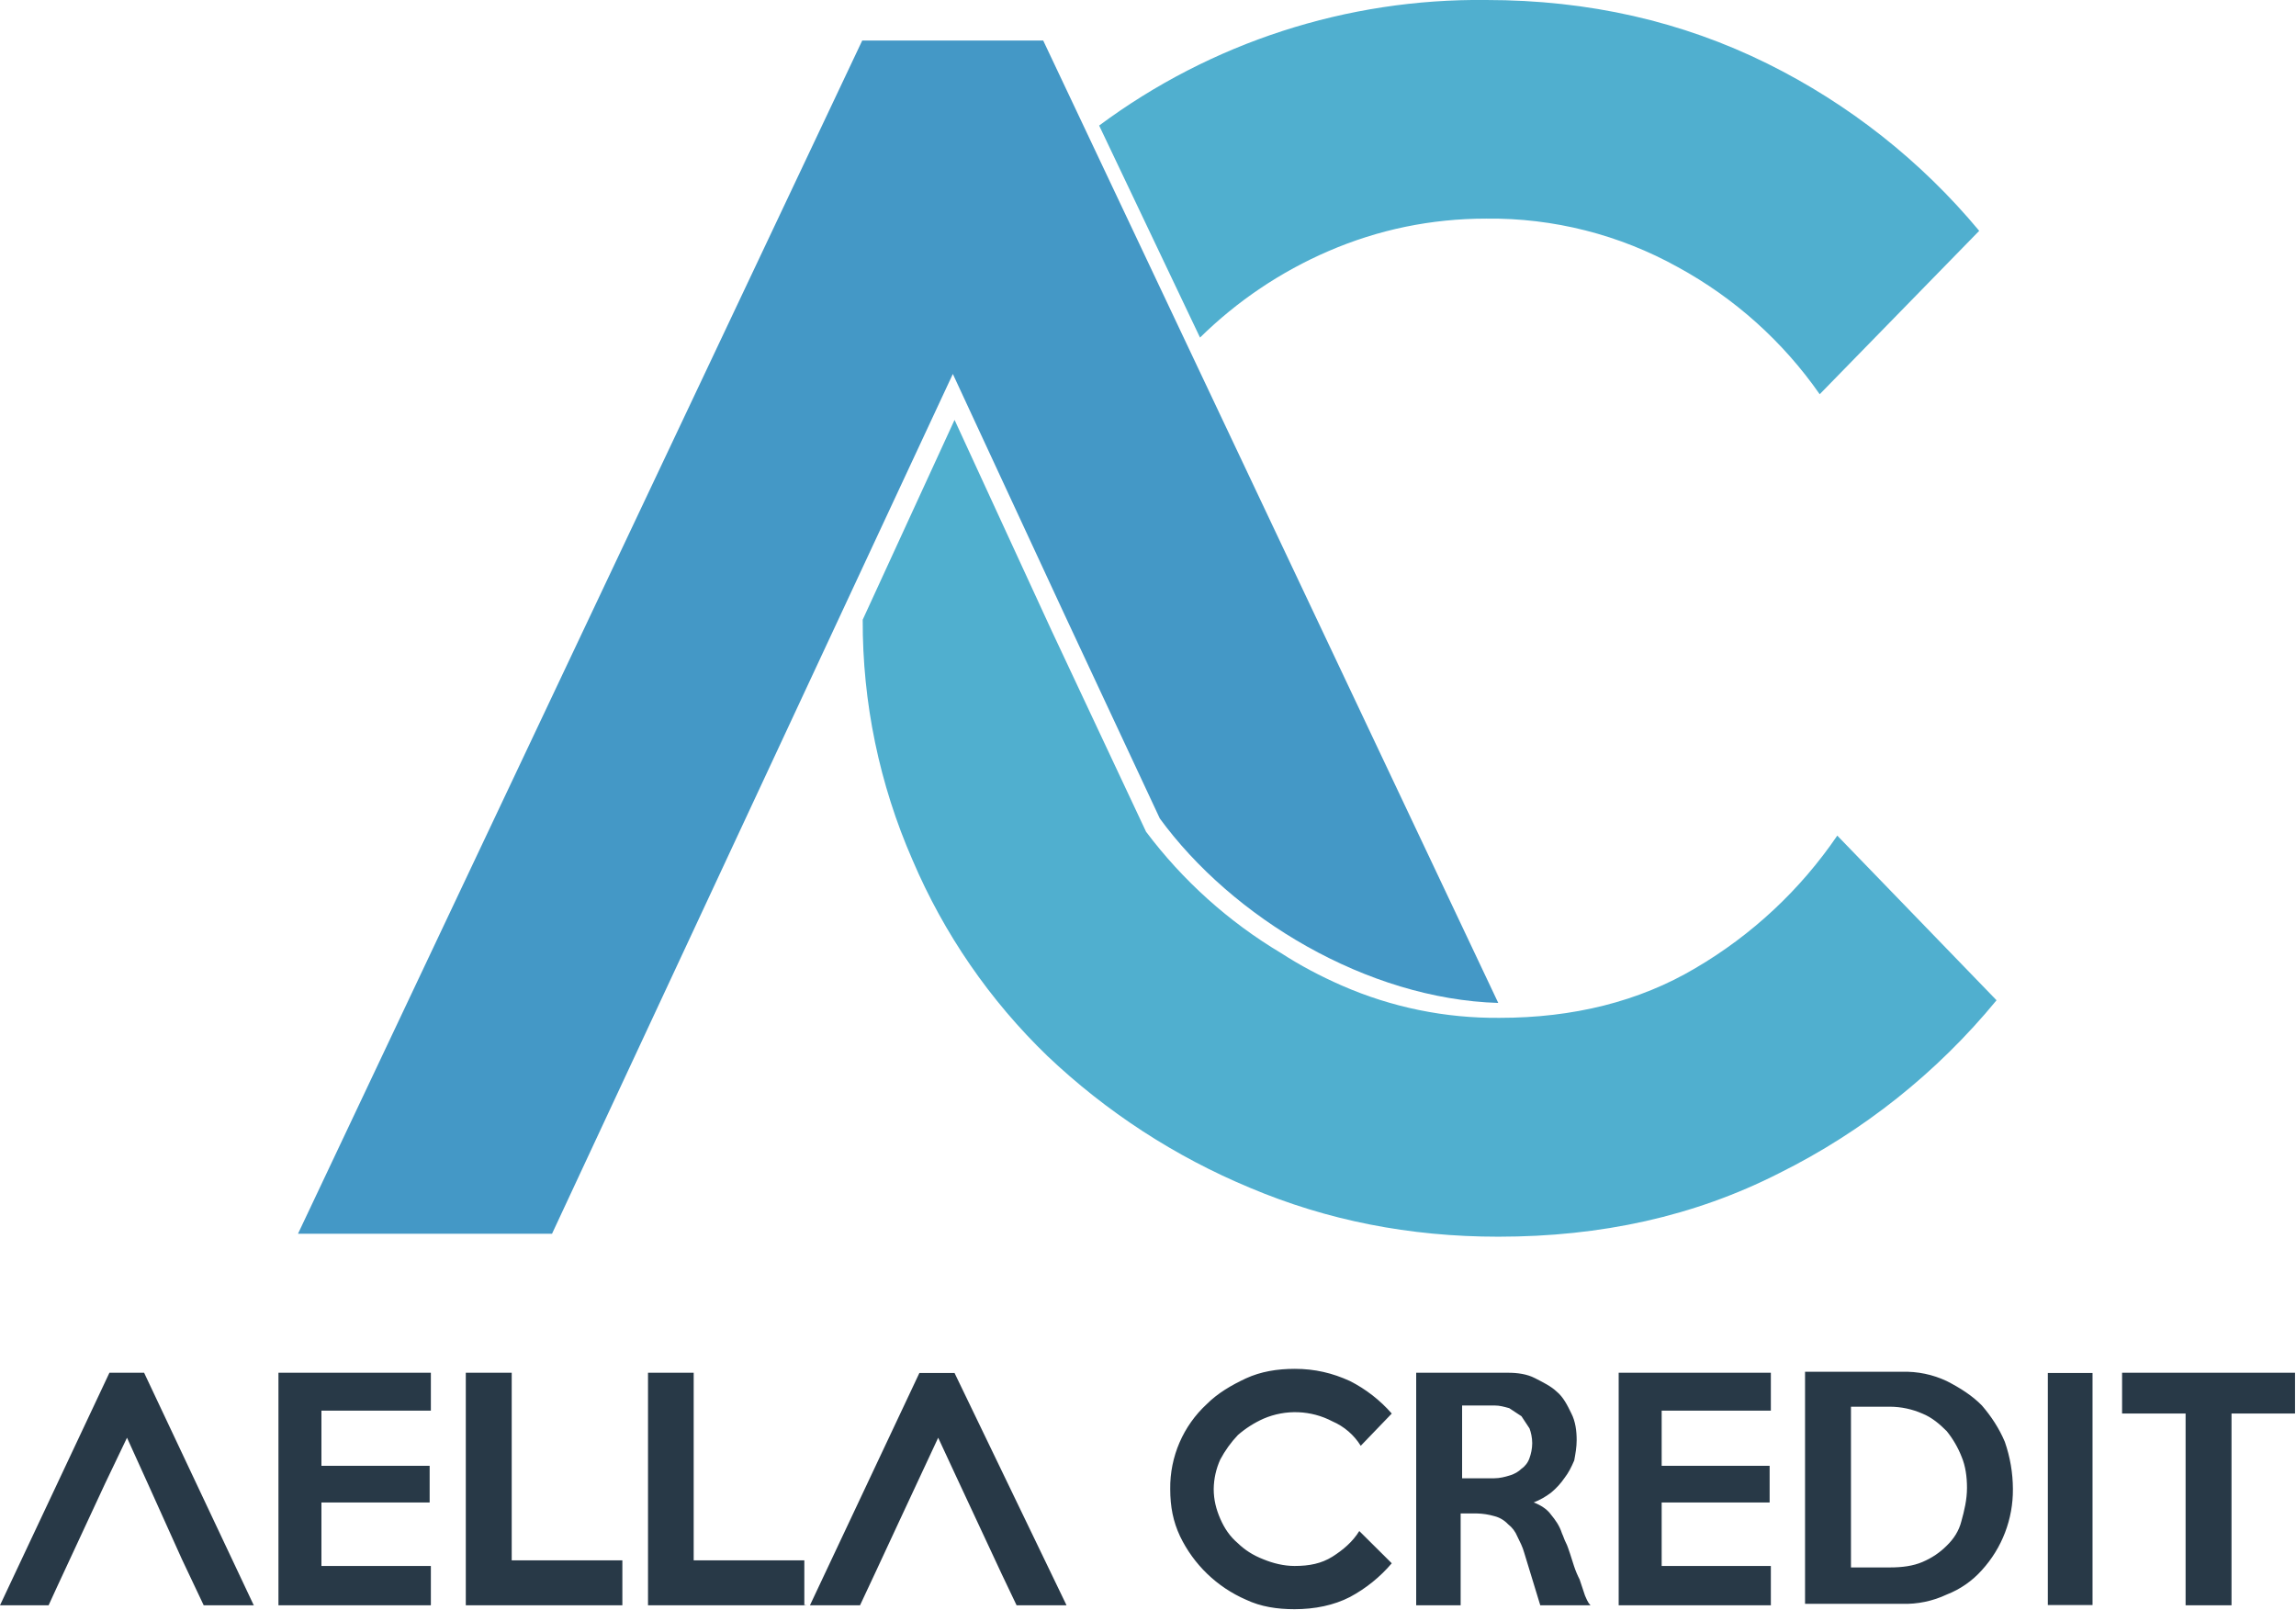
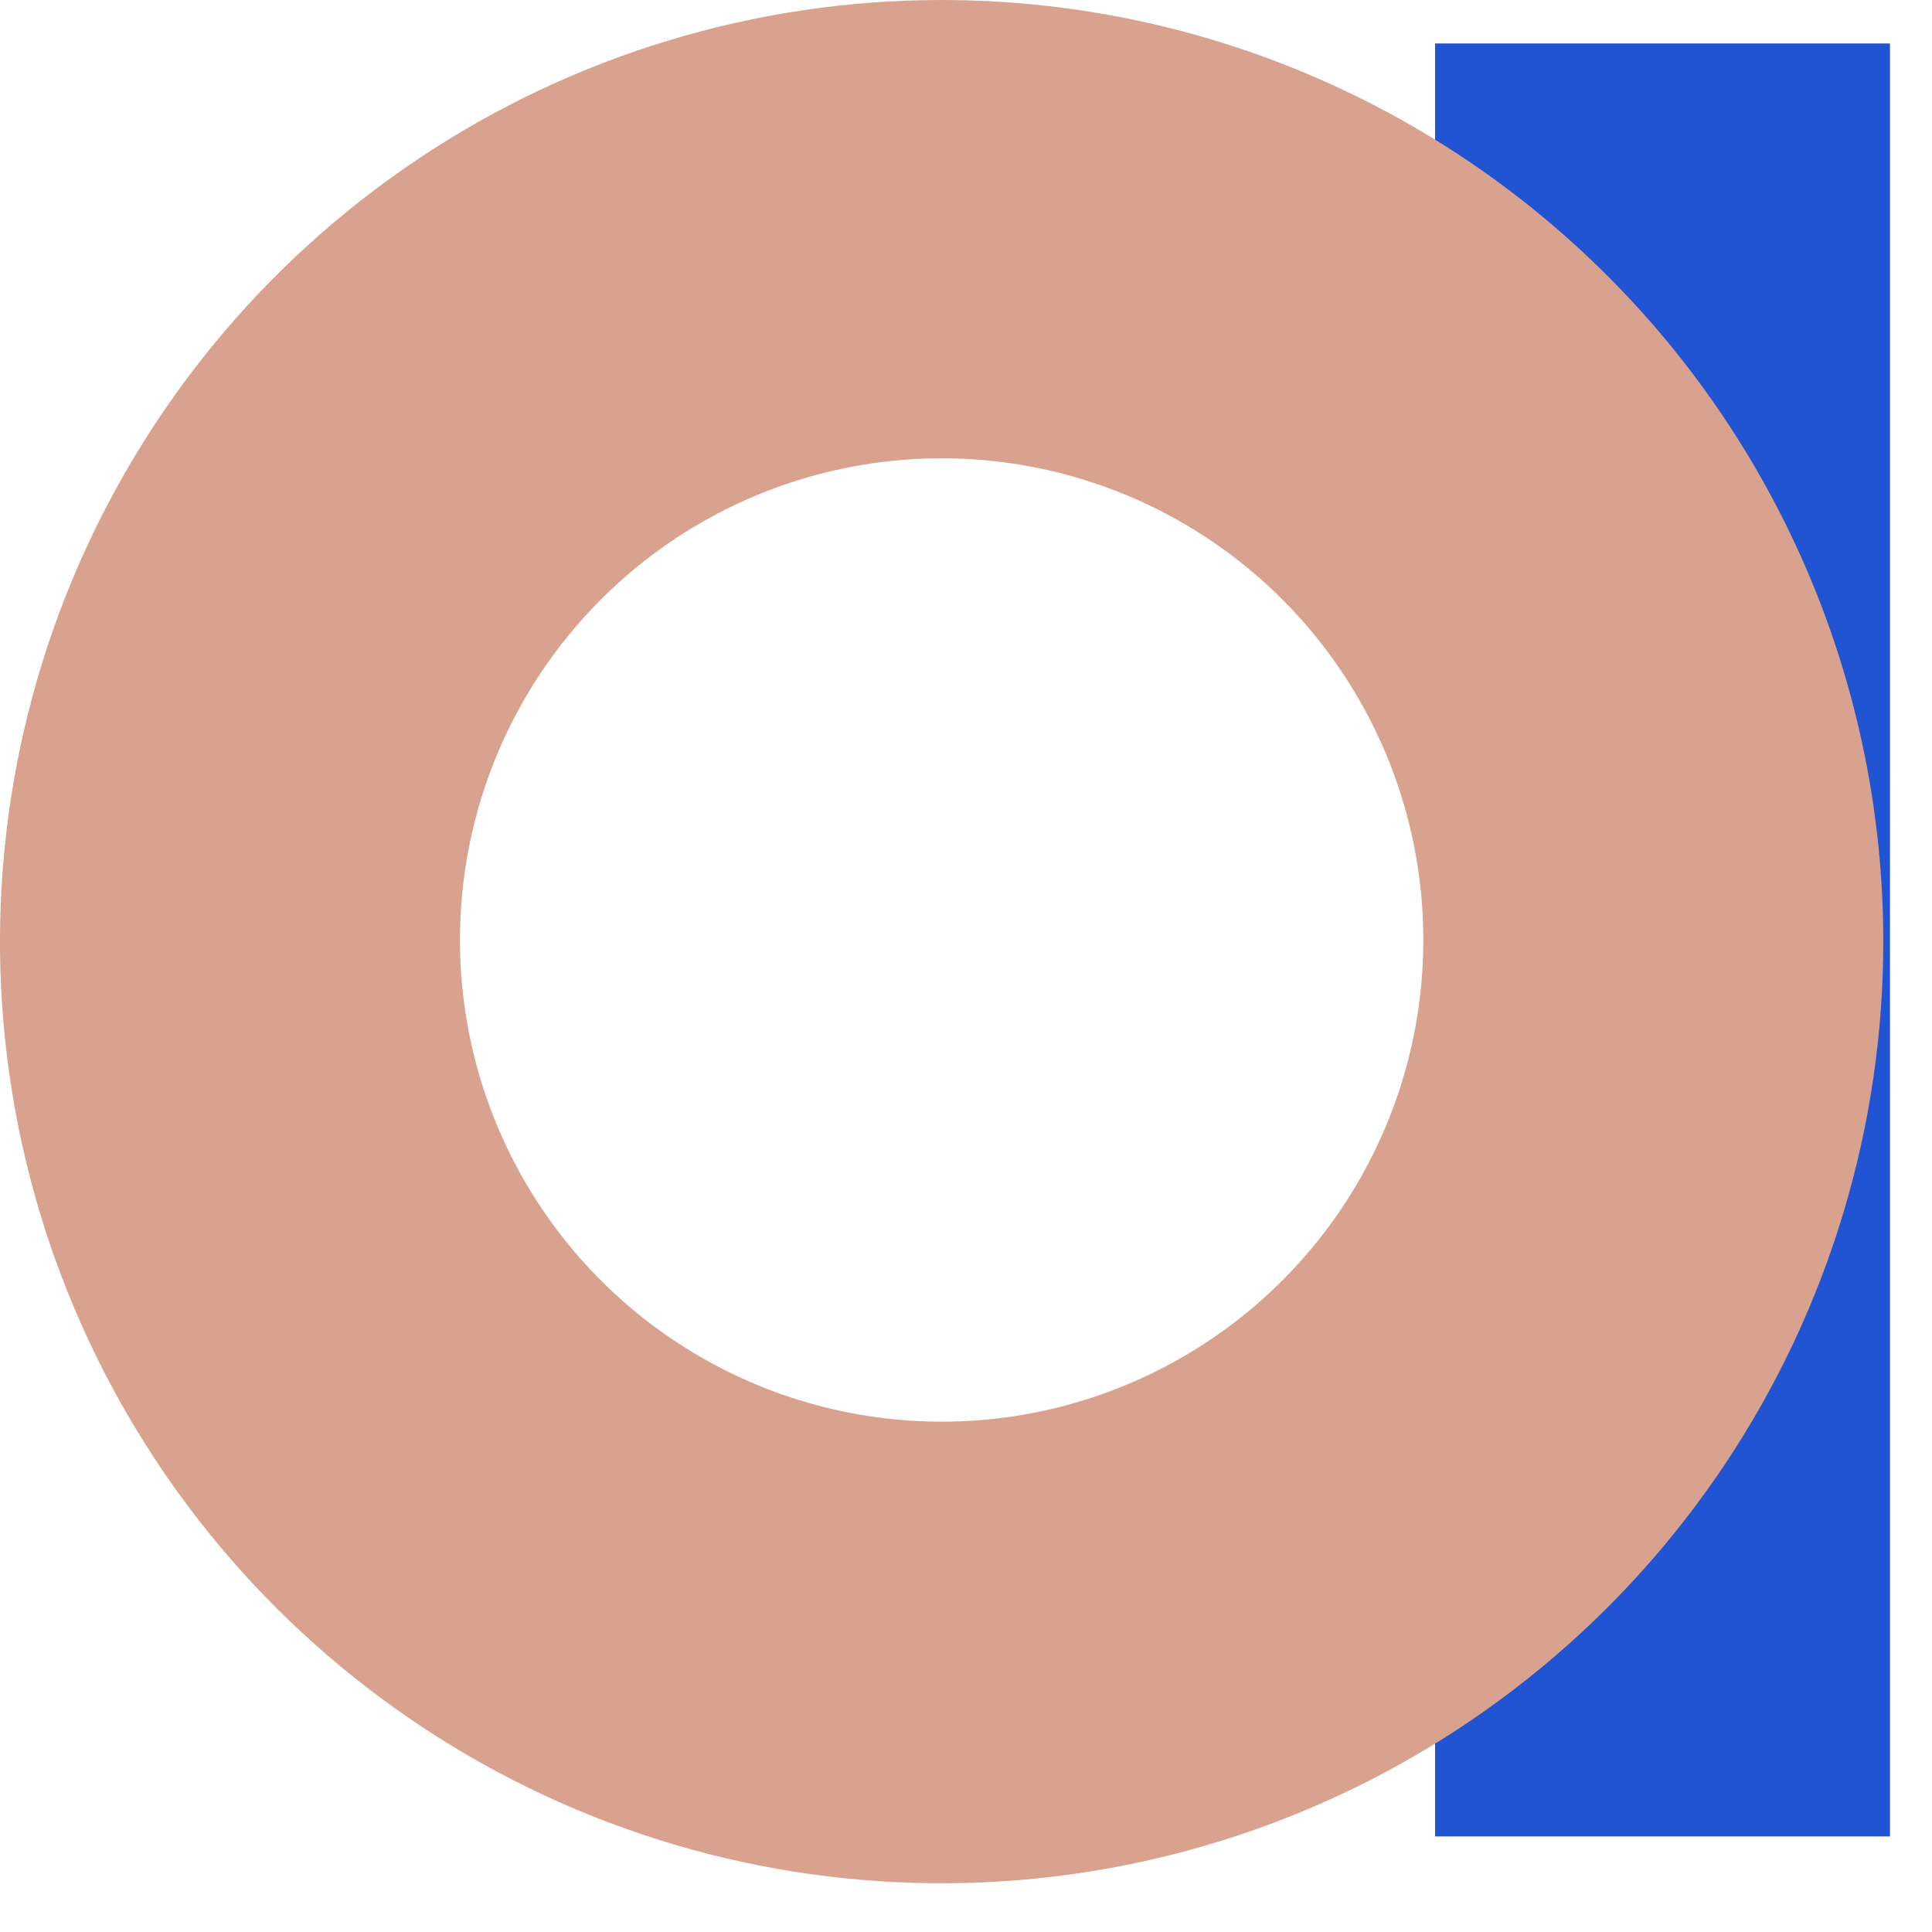
- <svg xmlns="http://www.w3.org/2000/svg" width="940" height="659" fill="none">
-   <path d="M817.4 409.5a271.3 271.3 0 0 1-89 70.8c-34.8 17.7-72.9 26-115 26-36.4 0-70.1-6.7-101.6-20a272.5 272.5 0 0 1-83-54 244.7 244.7 0 0 1-55.2-80.2 243 243 0 0 1-20.4-98.4l37.6-81.8 39.7 86.2 38.7 82.4a192.6 192.6 0 0 0 55.3 49.7c7.7 5 16 9.4 24.9 13.3a157.4 157.4 0 0 0 64.6 13.2c29.9 0 57-6.6 80.2-20.4a181 181 0 0 0 58-54.2l65.2 67.4zM450 51.4A260.6 260.6 0 0 1 608.5 0c42 0 80.2 8.8 115 26a266.9 266.9 0 0 1 86.8 68.5L745 161.4a169.7 169.7 0 0 0-58-52 157.8 157.8 0 0 0-78.5-19.9c-22.6 0-44.2 4.5-64.6 13.3a172.3 172.3 0 0 0-52.6 35.4L450 51.4z" fill="#50AFCF" />
-   <path d="M474.8 335L436 252l-45.9-98.9-164.1 352H122l231-488.5h74.1l186.3 394c-53.6-1.6-108.9-34.8-138.7-75.7z" fill="#4498C6" />
-   <path d="M104 657.2H83.4l-8.9-18.8L60.8 608 52 588.6 43 607.4 23.2 650l-3.3 7.2H0L44.8 562H59l44.8 95zm72.3 0H114V562h62.4v15.5h-44.8v22.6h44.3v15h-44.3v26h44.8v16zm78.5 0h-64.1V562h18.8v76.8h45.3v18.3zm75.2 0h-64.7V562H284v76.8h45.3v18.3h.6zm106.6 0h-20.4l-6.1-12.8-2.8-6-16-34.3-7.2-15.5-16 34.3-10 21.5-6 12.8h-20.5l44.8-95.1h14.4l45.8 95zM569.8 640a59 59 0 0 1-17.1 13.8c-6.6 3.4-14.4 5-22.7 5-7.1 0-13.8-1-19.9-3.9a53.7 53.7 0 0 1-27-26c-2.8-6-4-12-4-19.3a46.5 46.5 0 0 1 15-34.8c4.4-4.4 10-7.7 16-10.5 6.1-2.8 12.8-3.9 20-3.9 8.2 0 15.4 1.7 22.6 5a57.2 57.2 0 0 1 17.1 13.3l-12.7 13.2a25.6 25.6 0 0 0-11.6-10 32.8 32.8 0 0 0-28.2-1.1 42 42 0 0 0-10.5 6.7 46 46 0 0 0-7.2 10 30.1 30.1 0 0 0-2.7 12.1c0 4.4 1 8.3 2.7 12.2 1.7 3.9 3.9 7.2 7.2 10 2.8 2.7 6.1 4.9 10.5 6.6 3.9 1.6 8.3 2.7 12.7 2.7 6.1 0 11-1 15.5-3.8 4.4-2.8 8.3-6.1 11-10.5l13.3 13.2zm81.3 17.2h-20.5l-6.6-21.6c-.6-2.2-1.7-4.4-2.8-6.6a12 12 0 0 0-3.8-5 11.5 11.5 0 0 0-5.6-3.3 28 28 0 0 0-7.2-1.1H598v37.6h-18.2V562h37.6c3.8 0 7.7.5 11 2.2 3.3 1.7 6.6 3.3 8.9 5.5 2.7 2.2 4.4 5.6 6 8.9 1.7 3.3 2.2 7.2 2.2 11 0 2.8-.5 5.6-1 8.3-1.2 2.8-2.3 5-4 7.2a29 29 0 0 1-5.5 6 29.8 29.8 0 0 1-7.1 4c2.7 1 5.5 2.7 7.1 5 1.7 2.1 3.4 4.3 4.5 7.7.5 1 1 2.7 1.6 3.8.6 1.1 1.1 2.8 1.7 4.5l1.6 5a38 38 0 0 0 2.3 5.5l2.2 6.6c.5 1 1 2.7 2.2 3.9zm-23.8-66.4c0-2.2-.5-4.4-1.1-6l-3.3-5-5-3.3c-2.2-.6-3.9-1.1-6-1.1h-13.3v29.8h13.2c2.2 0 4.5-.6 6.1-1.1 2.2-.6 3.9-1.7 5-2.8a8.6 8.6 0 0 0 3.3-4.4c.6-1.6 1.1-3.9 1.1-6zm97.8 66.4h-62.4V562H725v15.5h-44.7v22.6h44.2v15h-44.2v26H725v16zm99-47.6a48.7 48.7 0 0 1-12.7 33.2 37.4 37.4 0 0 1-14.4 10 40 40 0 0 1-18.3 3.8H739v-95h39.7a40 40 0 0 1 18.3 3.8c5.5 2.8 10.5 6 14.4 10 3.8 4.4 7.1 9.4 9.4 14.9a59.3 59.3 0 0 1 3.3 19.3zm-18.8-.5c0-4.5-.6-8.9-2.2-12.7a40 40 0 0 0-6.1-10.5c-2.8-2.8-6-5.6-10-7.2a33.4 33.4 0 0 0-13.2-2.8h-16v65.8h16c5 0 9.4-.6 13.2-2.2 4-1.7 7.2-3.9 10-6.7 2.8-2.7 5-6 6-10 1.2-4.3 2.3-8.8 2.3-13.7zm51.4 48h-18.3v-95h18.3v95zm82.9-78.4h-26v78.5h-18.8v-78.5h-26V562h70.8v16.6z" fill="#283947" />
+ <svg xmlns="http://www.w3.org/2000/svg" width="28" height="28" viewBox="0 0 28 28" fill="none">
+   <path d="M20.798 0.63V0.679V26.615H27.391V0.63H20.798Z" fill="#2054D2" />
+   <path d="M27.294 13.623C27.299 16.323 26.502 18.964 25.006 21.211C23.509 23.459 21.38 25.212 18.886 26.248C16.393 27.285 13.648 27.558 10.999 27.035C8.351 26.511 5.917 25.213 4.006 23.305C2.095 21.398 0.793 18.966 0.264 16.318C-0.265 13.67 0.004 10.925 1.036 8.43C2.069 5.935 3.818 3.802 6.063 2.302C8.307 0.801 10.947 4.25935e-06 13.647 0C17.262 -5.70277e-06 20.73 1.434 23.288 3.989C25.847 6.543 27.288 10.008 27.294 13.623ZM6.666 13.623C6.666 15.004 7.075 16.353 7.842 17.501C8.61 18.649 9.7 19.544 10.975 20.072C12.251 20.601 13.655 20.739 15.009 20.47C16.363 20.2 17.607 19.535 18.583 18.559C19.56 17.583 20.224 16.339 20.494 14.985C20.763 13.63 20.625 12.227 20.097 10.951C19.568 9.676 18.674 8.585 17.525 7.818C16.377 7.051 15.028 6.642 13.647 6.642C11.796 6.642 10.02 7.377 8.711 8.686C7.401 9.996 6.666 11.771 6.666 13.623Z" fill="#D8A28F" />
</svg>
